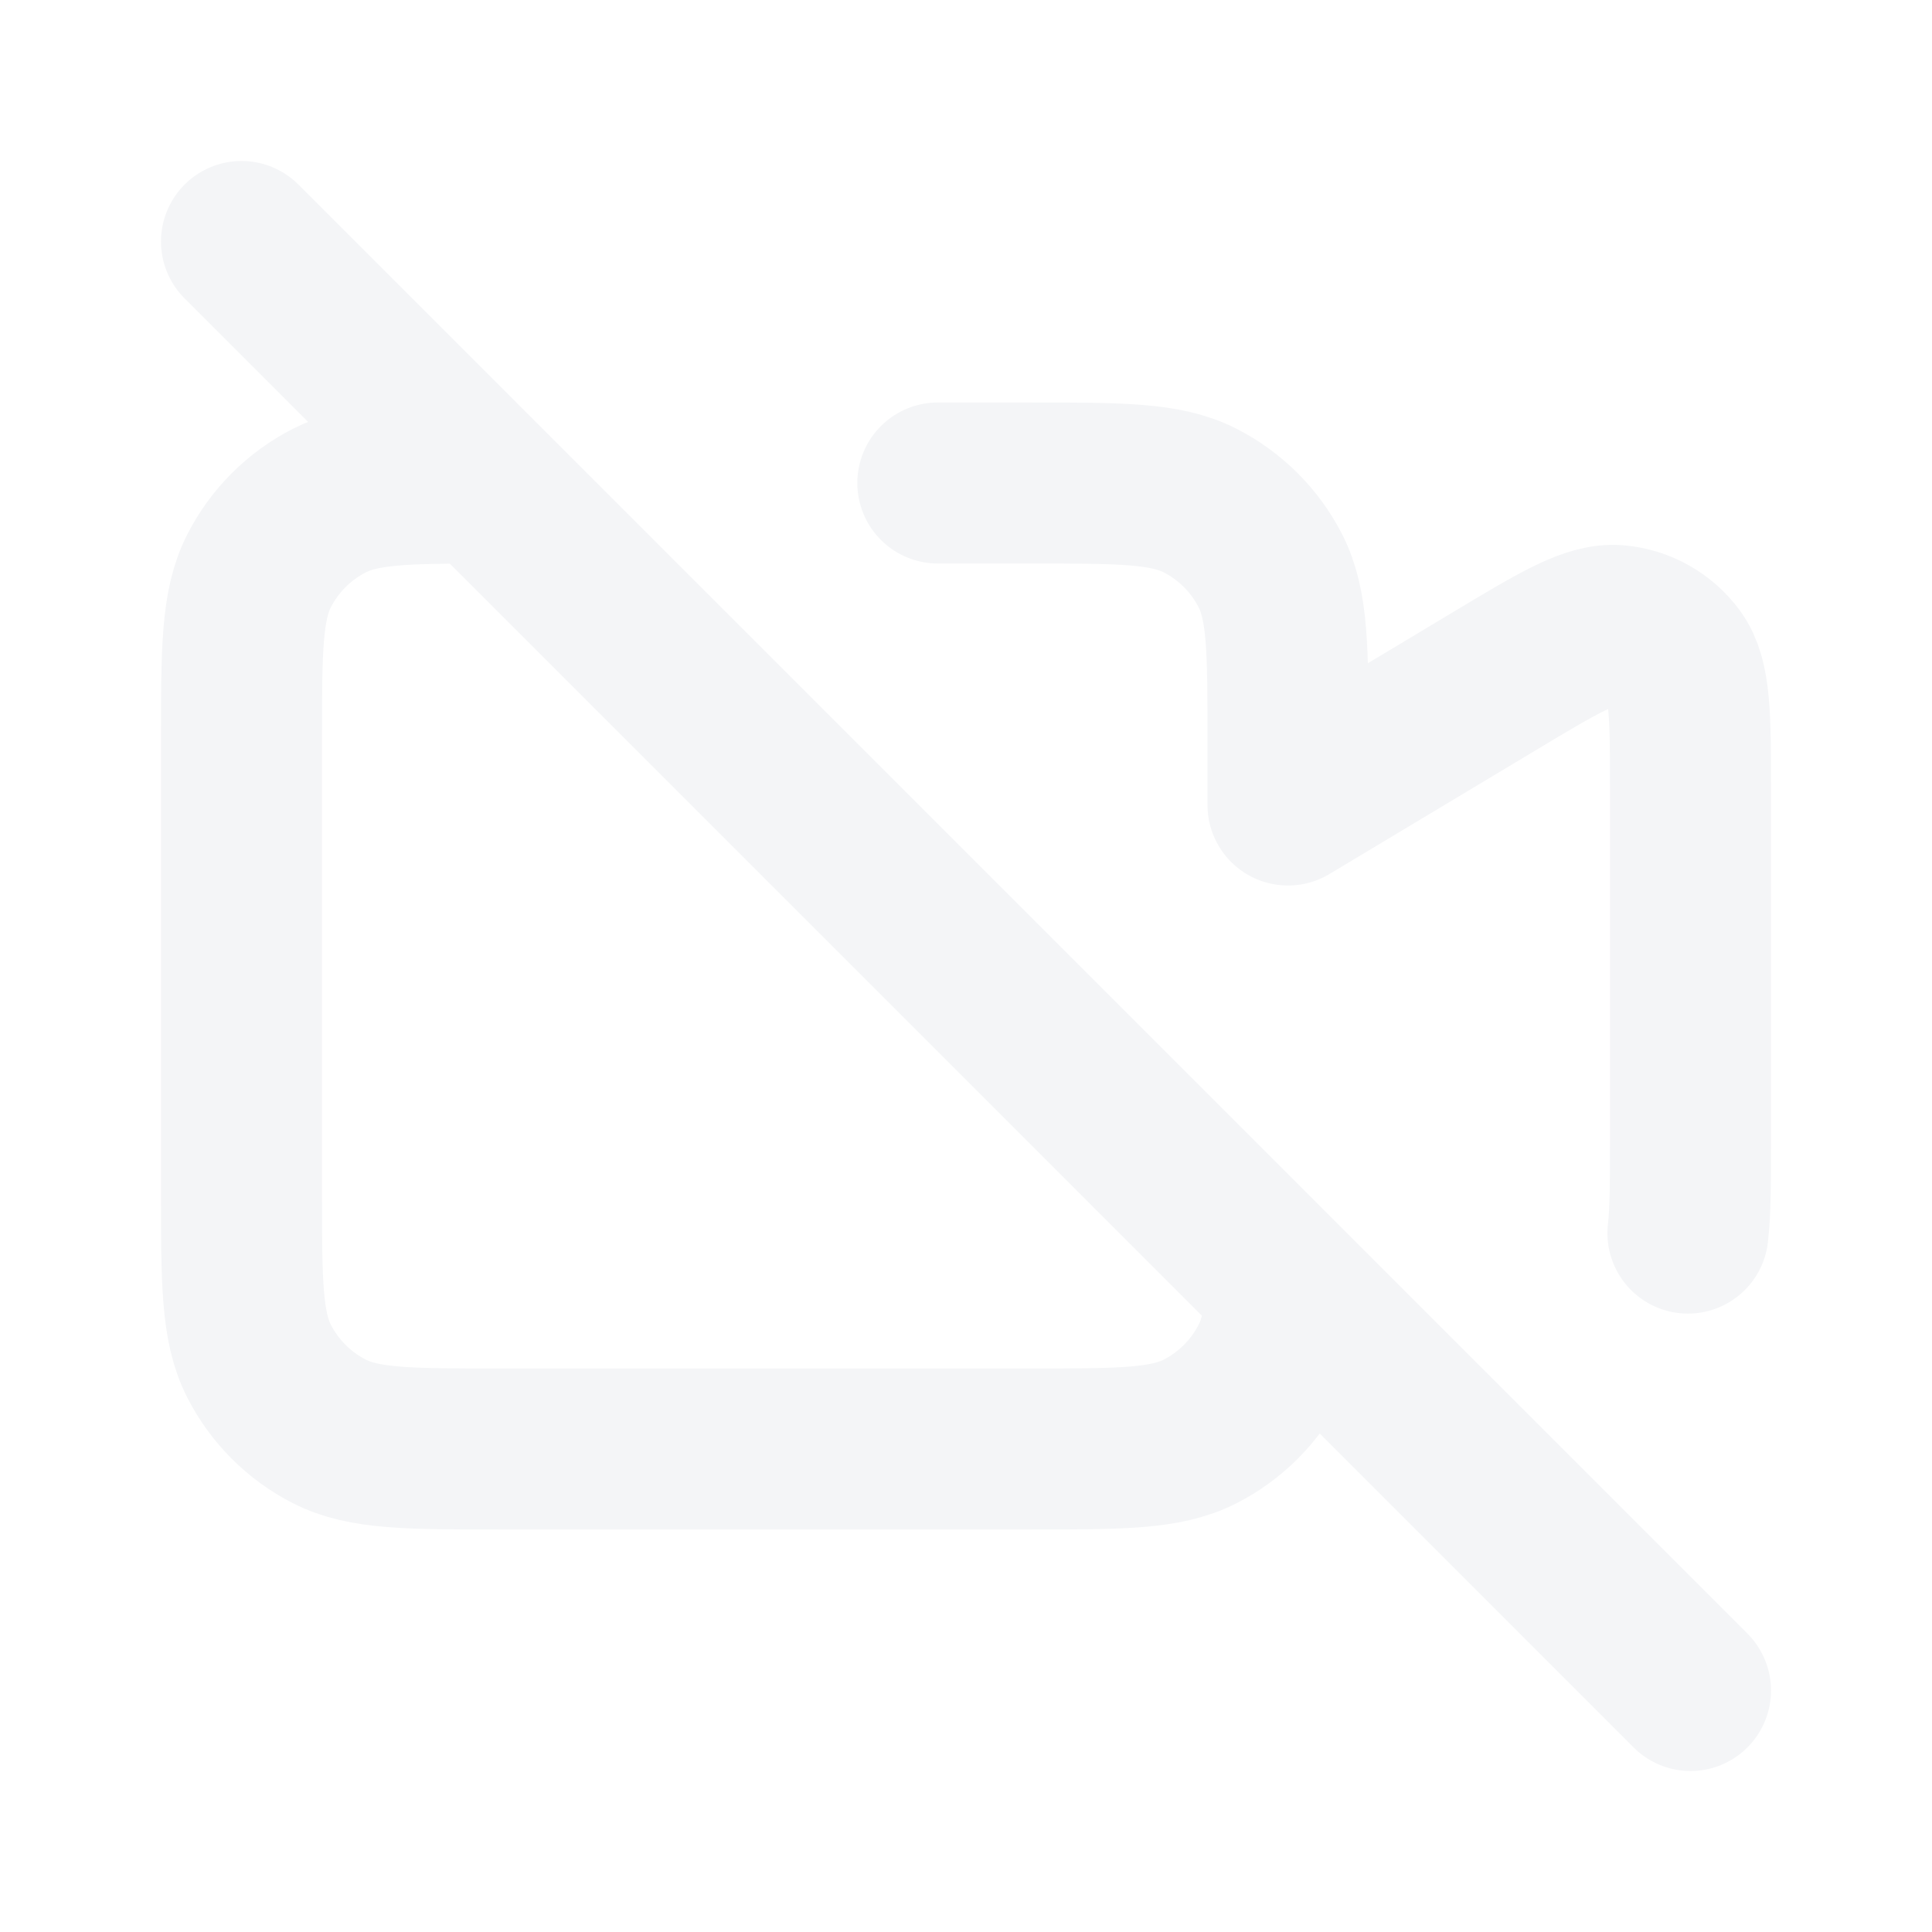
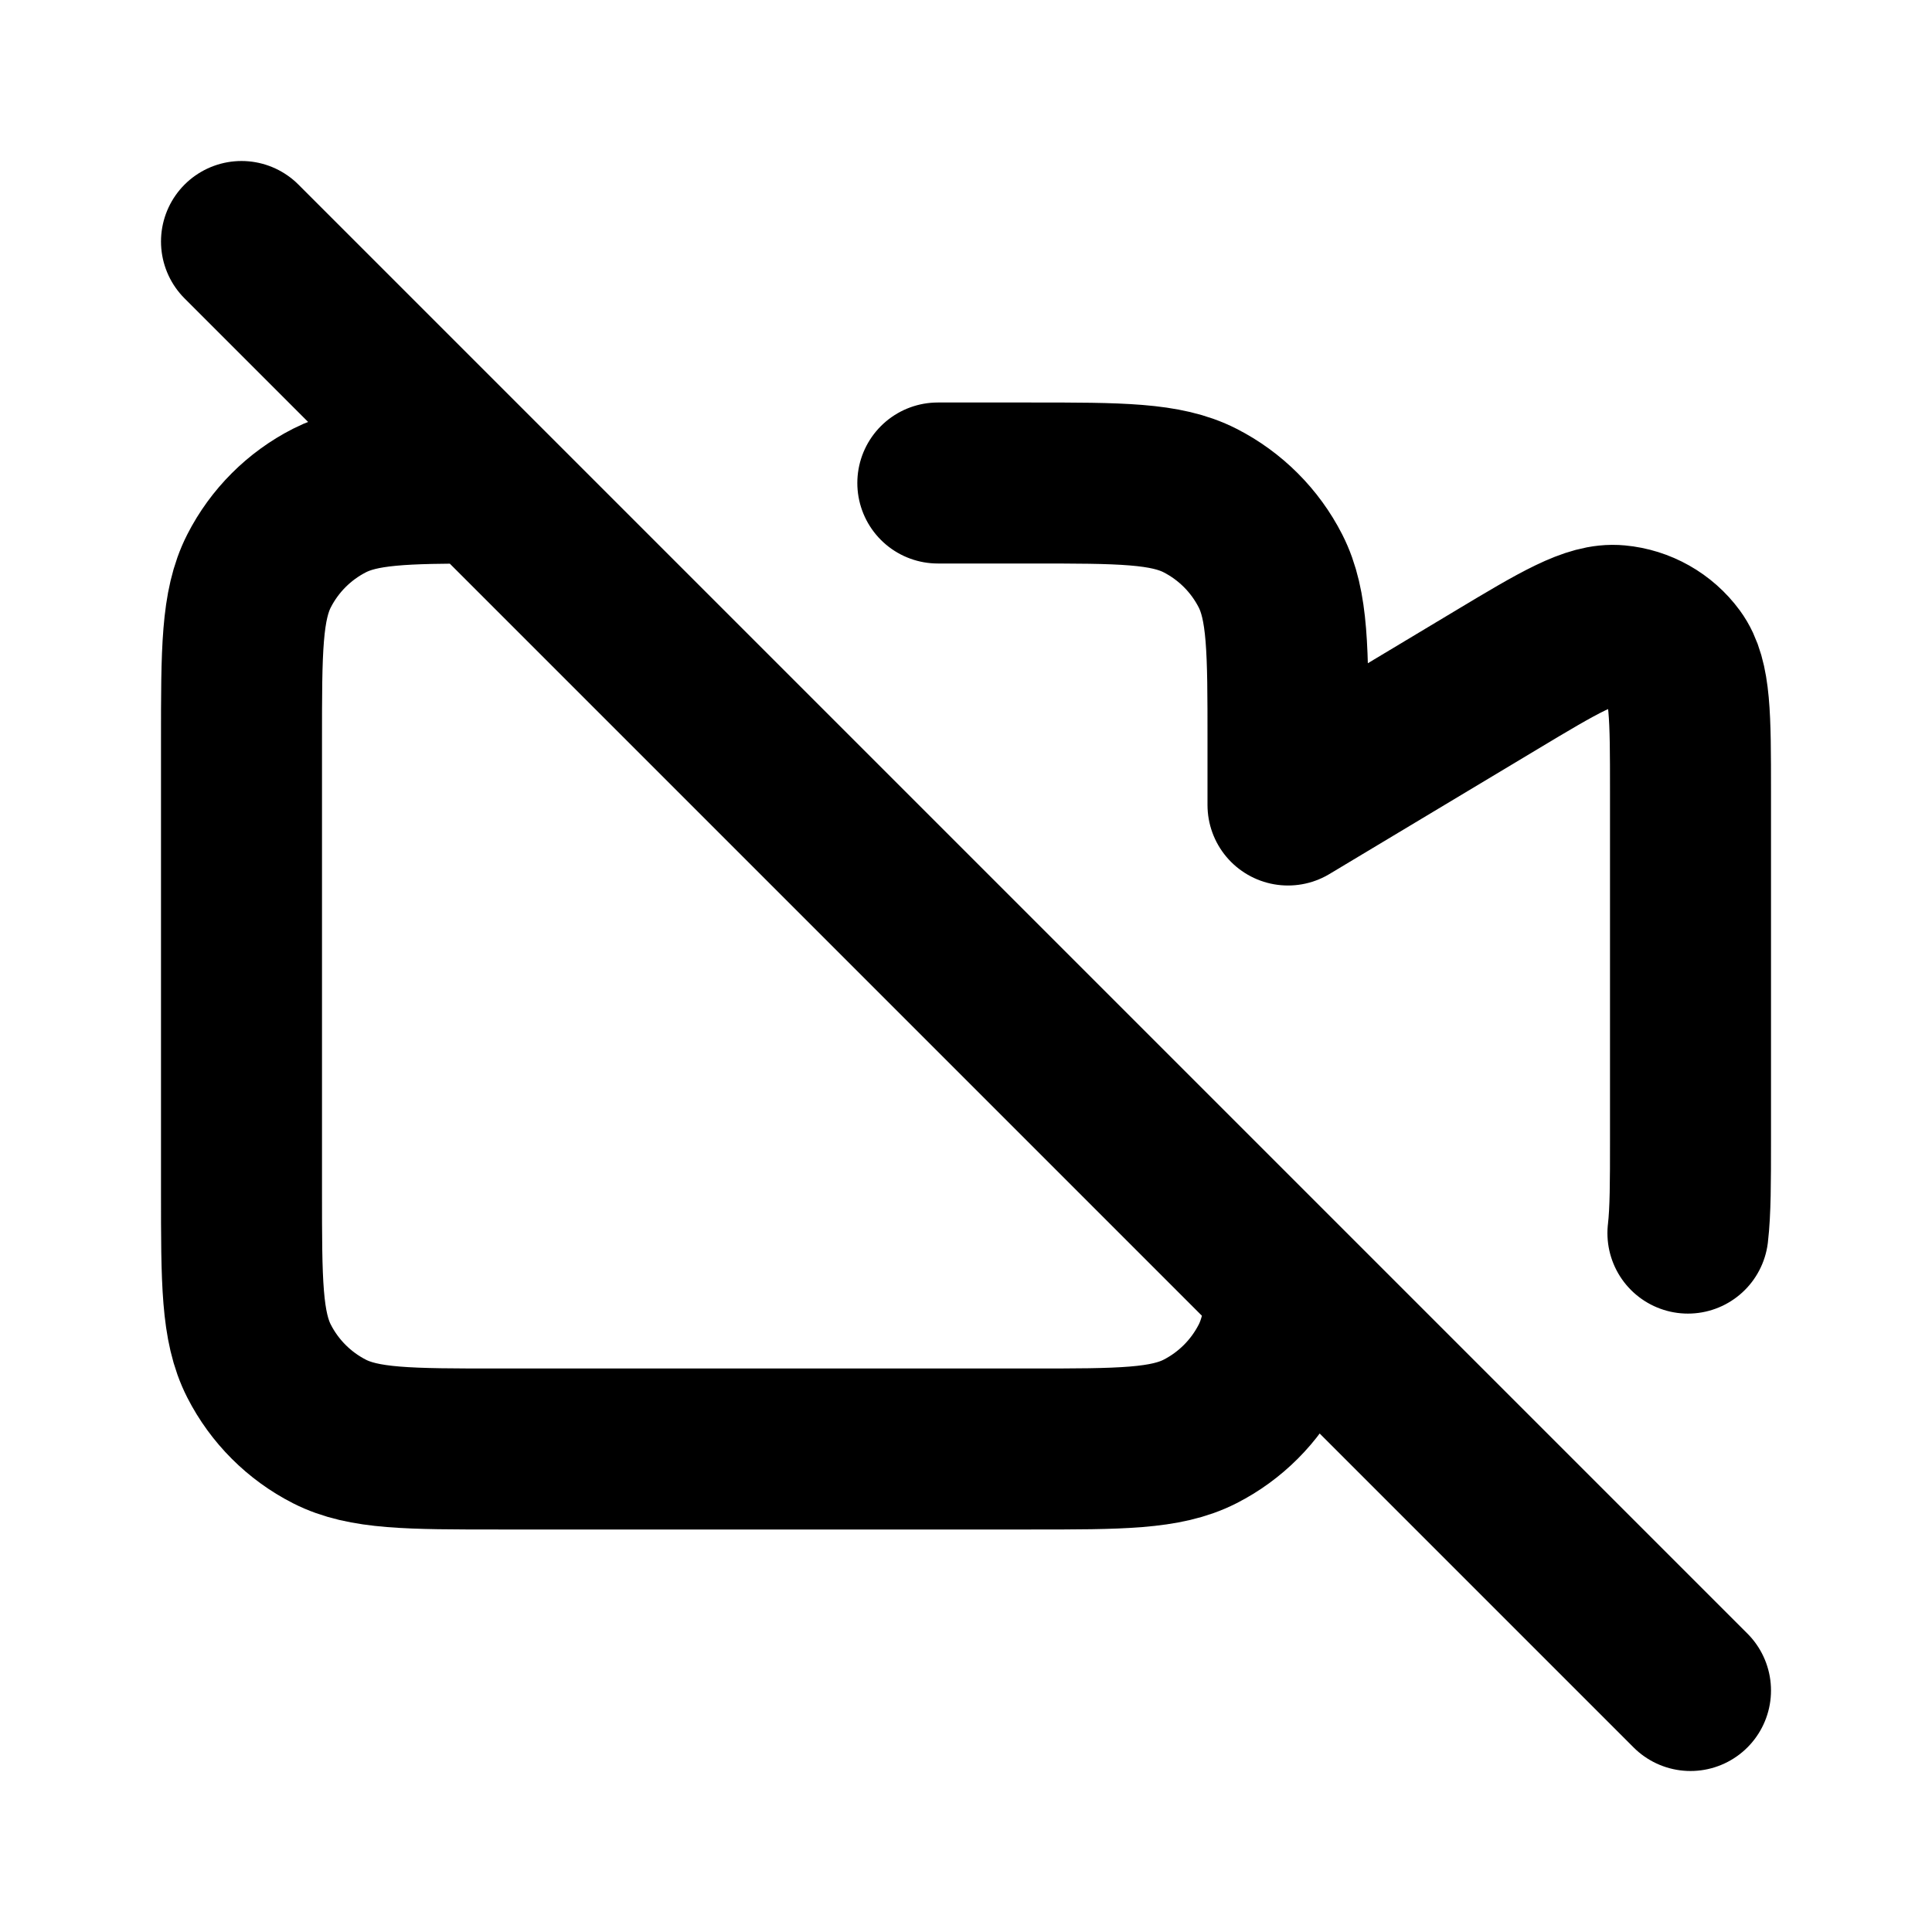
- <svg xmlns="http://www.w3.org/2000/svg" width="24" height="24" viewBox="0 0 24 24" fill="none">
-   <path d="M11.65 6H12.8C13.92 6 14.48 6 14.908 6.218C15.284 6.41 15.59 6.716 15.782 7.092C16 7.52 16 8.08 16 9.2V10L18.577 8.454C19.37 7.978 19.767 7.74 20.093 7.771C20.377 7.797 20.637 7.944 20.806 8.174C21 8.438 21 8.901 21 9.826V14.174C21 14.679 21 15.046 20.968 15.318M3 3L6 6M6 6C5.012 6.001 4.494 6.013 4.092 6.218C3.716 6.41 3.41 6.716 3.218 7.092C3 7.52 3 8.08 3 9.2V14.8C3 15.92 3 16.48 3.218 16.908C3.41 17.284 3.716 17.59 4.092 17.782C4.52 18 5.08 18 6.2 18H12.8C13.92 18 14.48 18 14.908 17.782C15.284 17.59 15.59 17.284 15.782 16.908C15.905 16.667 15.959 16.384 15.982 15.982M6 6L15.982 15.982M21 21L15.982 15.982" stroke="#F4F5F7" stroke-width="2" stroke-linecap="round" stroke-linejoin="round" />
+ <svg xmlns="http://www.w3.org/2000/svg" viewBox="0 0 24 24" fill="none">
+   <g id="SVGRepo_bgCarrier" stroke-width="0" />
+   <g id="SVGRepo_tracerCarrier" stroke-linecap="round" stroke-linejoin="round" />
+   <g id="SVGRepo_iconCarrier">
+     <path d="M11.65 6H12.8C13.92 6 14.48 6 14.908 6.218C15.284 6.41 15.59 6.716 15.782 7.092C16 7.52 16 8.08 16 9.2V10L18.577 8.454C19.37 7.978 19.767 7.74 20.093 7.771C20.377 7.797 20.637 7.944 20.806 8.174C21 8.438 21 8.901 21 9.826V14.174C21 14.679 21 15.046 20.968 15.318M3 3L6 6M21 21L15.982 15.982M6 6C5.012 6.001 4.494 6.013 4.092 6.218C3.716 6.41 3.41 6.716 3.218 7.092C3 7.52 3 8.08 3 9.2V14.8C3 15.92 3 16.48 3.218 16.908C3.41 17.284 3.716 17.59 4.092 17.782C4.52 18 5.08 18 6.2 18H12.8C13.92 18 14.48 18 14.908 17.782C15.284 17.59 15.59 17.284 15.782 16.908C15.905 16.667 15.959 16.384 15.982 15.982M6 6L15.982 15.982" stroke="#000000" stroke-width="2" stroke-linecap="round" stroke-linejoin="round" />
+   </g>
</svg>
